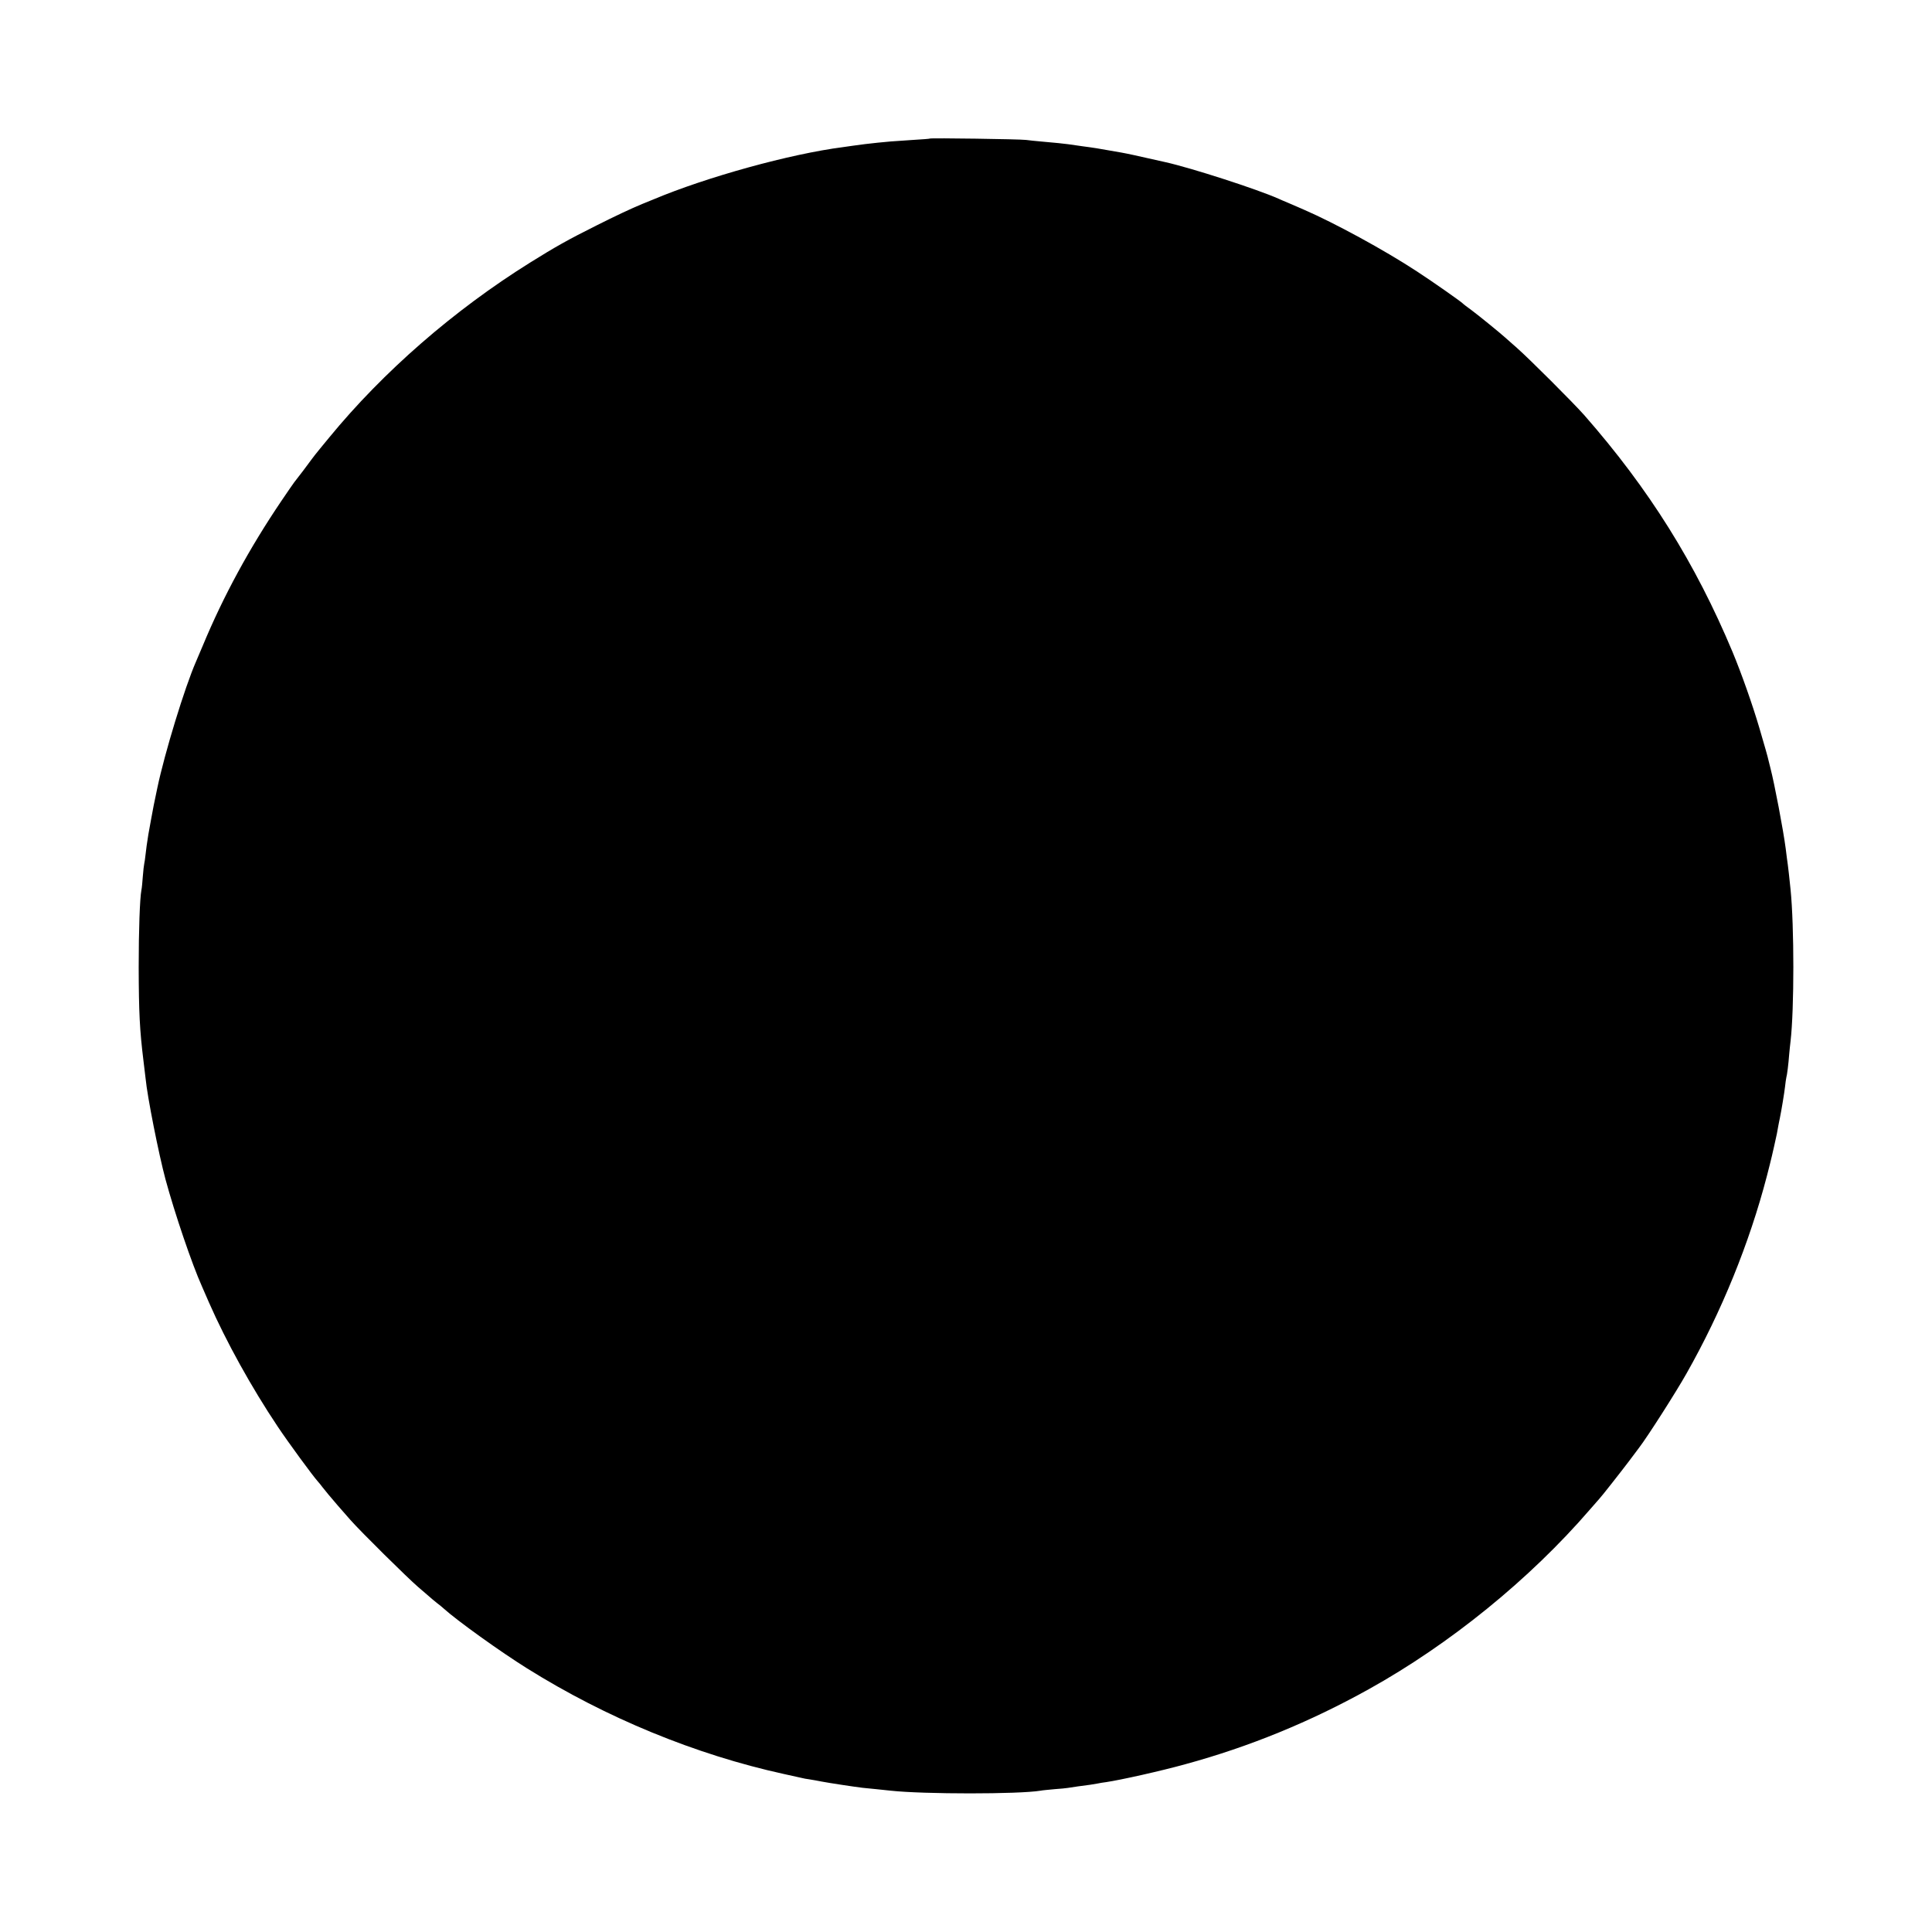
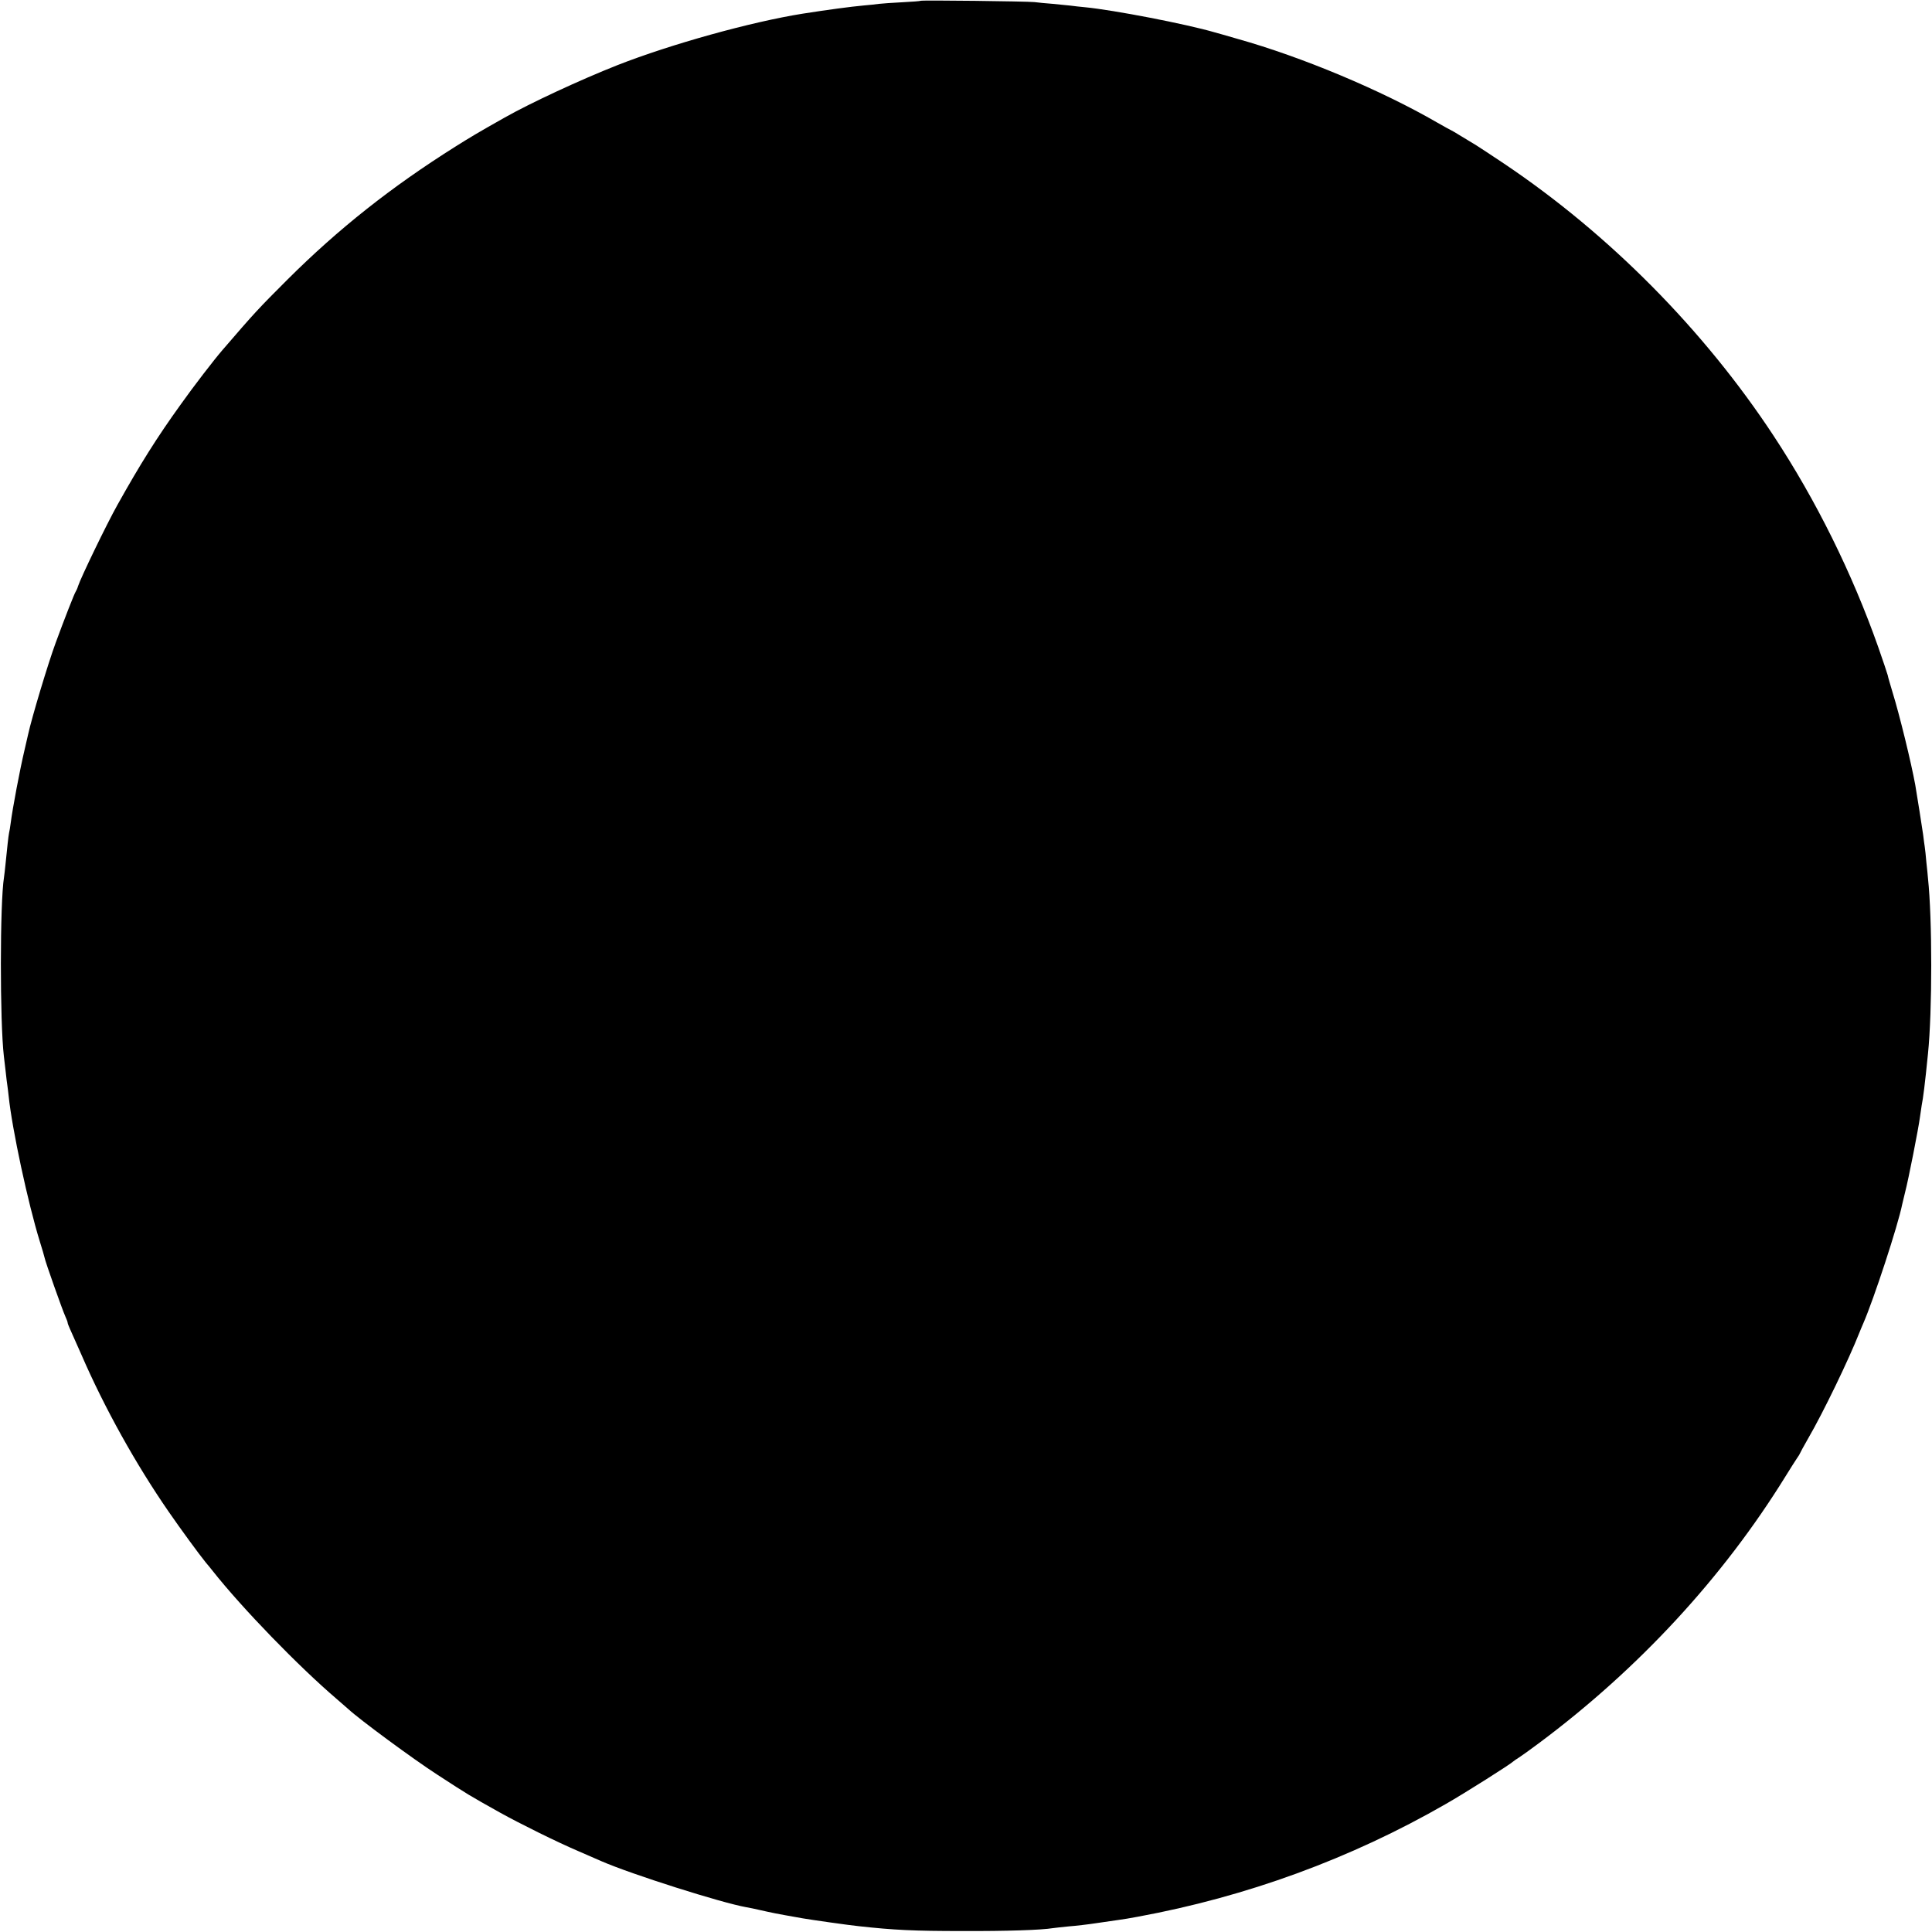
- <svg xmlns="http://www.w3.org/2000/svg" version="1.0" width="1400pt" height="1400pt" viewBox="0 0 1400 1400" preserveAspectRatio="xMidYMid meet">
-   <g transform="translate(0,1400) scale(0.1,-0.1)" fill="#000000" stroke="none">
-     <path d="M6739 12996 c-2 -2 -58 -6 -124 -10 -66 -4 -138 -9 -160 -11 -22 -2 -65 -6 -95 -9 -60 -6 -125 -14 -180 -22 -19 -3 -51 -7 -70 -10 -383 -49 -990 -217 -1375 -379 -16 -7 -53 -22 -81 -33 -78 -32 -197 -88 -334 -157 -204 -102 -298 -155 -479 -268 -551 -344 -1064 -790 -1456 -1268 -11 -13 -40 -49 -65 -79 -25 -30 -52 -65 -60 -76 -15 -22 -113 -151 -128 -169 -5 -6 -47 -67 -93 -135 -232 -343 -420 -689 -568 -1045 -23 -55 -46 -109 -51 -120 -81 -185 -227 -662 -280 -915 -12 -58 -24 -114 -26 -125 -6 -31 -33 -176 -39 -212 -12 -77 -14 -91 -20 -143 -3 -30 -8 -62 -10 -70 -2 -8 -7 -49 -10 -90 -3 -41 -7 -86 -10 -98 -12 -62 -20 -295 -20 -562 1 -328 7 -453 35 -680 6 -47 12 -103 15 -125 13 -135 95 -547 144 -730 67 -247 192 -616 265 -778 8 -18 31 -70 51 -117 124 -282 307 -613 497 -897 78 -117 258 -362 291 -398 7 -7 22 -26 34 -42 12 -15 31 -39 43 -53 12 -14 42 -50 68 -80 26 -30 67 -77 92 -105 77 -87 412 -418 490 -485 41 -35 80 -69 86 -74 6 -6 28 -24 49 -41 21 -16 43 -34 49 -40 97 -88 415 -316 606 -435 572 -358 1221 -625 1860 -765 63 -14 122 -27 131 -29 9 -3 34 -7 55 -10 22 -4 62 -10 89 -16 51 -10 250 -40 295 -45 14 -1 59 -6 100 -10 41 -4 89 -9 105 -11 240 -26 928 -26 1085 0 14 3 60 7 102 11 42 3 85 7 95 9 10 2 43 7 73 11 74 9 118 16 144 21 11 3 39 7 61 10 103 15 399 81 575 130 462 126 902 306 1328 543 587 326 1167 797 1602 1301 36 41 67 77 70 80 10 9 154 192 213 270 31 41 65 86 75 100 62 81 267 402 343 537 255 450 456 945 583 1433 30 116 42 166 72 305 2 11 7 36 10 55 4 19 8 44 11 55 12 58 33 186 38 230 3 27 7 57 9 65 6 20 16 100 21 169 3 31 7 74 10 96 27 231 27 834 0 1100 -10 96 -16 152 -20 180 -3 17 -9 68 -15 115 -17 133 -82 474 -111 585 -6 22 -12 47 -14 56 -3 17 -30 112 -66 234 -50 170 -130 396 -194 550 -270 645 -605 1181 -1076 1718 -84 94 -394 404 -488 487 -41 36 -79 70 -85 75 -34 31 -190 158 -241 196 -33 24 -62 46 -65 50 -12 13 -227 164 -332 232 -238 156 -597 351 -818 447 -41 18 -95 41 -120 52 -25 10 -54 23 -65 28 -158 70 -632 223 -820 265 -244 55 -263 59 -322 70 -186 33 -189 33 -278 45 -44 6 -91 13 -105 15 -27 4 -97 11 -200 20 -36 3 -83 8 -105 11 -46 6 -691 15 -696 10z" />
+ <svg xmlns="http://www.w3.org/2000/svg" version="1.0" width="1200pt" height="1200pt" viewBox="0 0 1200 1200" preserveAspectRatio="xMidYMid meet">
+   <g transform="translate(0,1200) scale(0.1,-0.1)" fill="#000000" stroke="none">
+     <path d="M5718 11995 c-2 -2 -53 -6 -114 -9 -62 -3 -127 -8 -145 -10 -19 -3 -61 -7 -94 -10 -79 -7 -227 -27 -380 -51 -320 -51 -817 -189 -1151 -320 -230 -91 -538 -234 -699 -325 -165 -93 -210 -120 -304 -179 -399 -251 -728 -511 -1046 -828 -181 -181 -200 -201 -404 -438 -51 -59 -179 -225 -257 -335 -150 -208 -255 -376 -394 -625 -68 -121 -229 -455 -245 -505 -4 -14 -11 -29 -15 -35 -8 -11 -72 -175 -124 -317 -48 -130 -149 -467 -171 -568 -2 -8 -12 -53 -23 -100 -28 -118 -74 -360 -86 -455 -3 -22 -7 -49 -10 -60 -4 -20 -11 -85 -22 -195 -3 -30 -7 -65 -9 -78 -26 -160 -26 -899 -1 -1112 2 -14 7 -56 11 -94 4 -38 9 -79 11 -90 2 -12 5 -41 8 -66 21 -203 120 -664 193 -900 15 -47 28 -93 30 -102 4 -24 111 -326 129 -365 8 -17 14 -34 14 -38 0 -4 6 -21 14 -38 8 -18 40 -90 72 -162 143 -330 338 -680 542 -975 71 -103 190 -266 231 -316 15 -17 33 -40 41 -50 183 -232 537 -597 774 -799 32 -28 63 -55 70 -61 69 -64 401 -309 551 -406 200 -130 192 -125 390 -236 122 -68 356 -184 490 -241 66 -29 129 -56 140 -61 188 -82 747 -259 900 -286 17 -3 58 -11 91 -19 72 -16 77 -18 259 -50 51 -9 297 -44 350 -49 218 -24 341 -30 645 -30 272 -1 487 6 560 18 14 2 59 7 100 11 41 3 118 12 170 20 52 8 114 17 138 20 24 3 78 12 120 20 674 124 1321 360 1912 700 116 66 405 249 420 265 3 3 19 14 35 24 17 11 73 51 125 90 617 460 1142 1028 1530 1656 29 47 61 97 71 112 11 15 19 29 19 31 0 2 23 44 51 93 93 160 252 489 319 659 4 11 15 36 23 55 65 149 216 609 242 740 2 8 10 42 18 75 21 80 83 396 92 465 4 30 9 64 11 75 9 44 20 130 39 320 27 264 27 837 0 1090 -1 17 -6 62 -10 100 -3 39 -8 81 -10 95 -2 14 -7 48 -10 75 -6 42 -37 241 -49 310 -25 137 -97 433 -141 575 -14 47 -28 94 -30 106 -3 11 -29 90 -59 175 -162 459 -386 912 -651 1314 -432 656 -1020 1250 -1672 1688 -76 51 -154 102 -173 114 -19 11 -61 37 -94 57 -32 20 -60 36 -61 36 -2 0 -41 22 -87 48 -349 202 -840 408 -1243 521 -60 18 -123 35 -140 40 -178 52 -629 139 -805 156 -30 3 -71 7 -90 10 -19 2 -69 7 -110 11 -41 3 -93 8 -115 11 -47 5 -702 13 -707 8z" />
  </g>
</svg>
